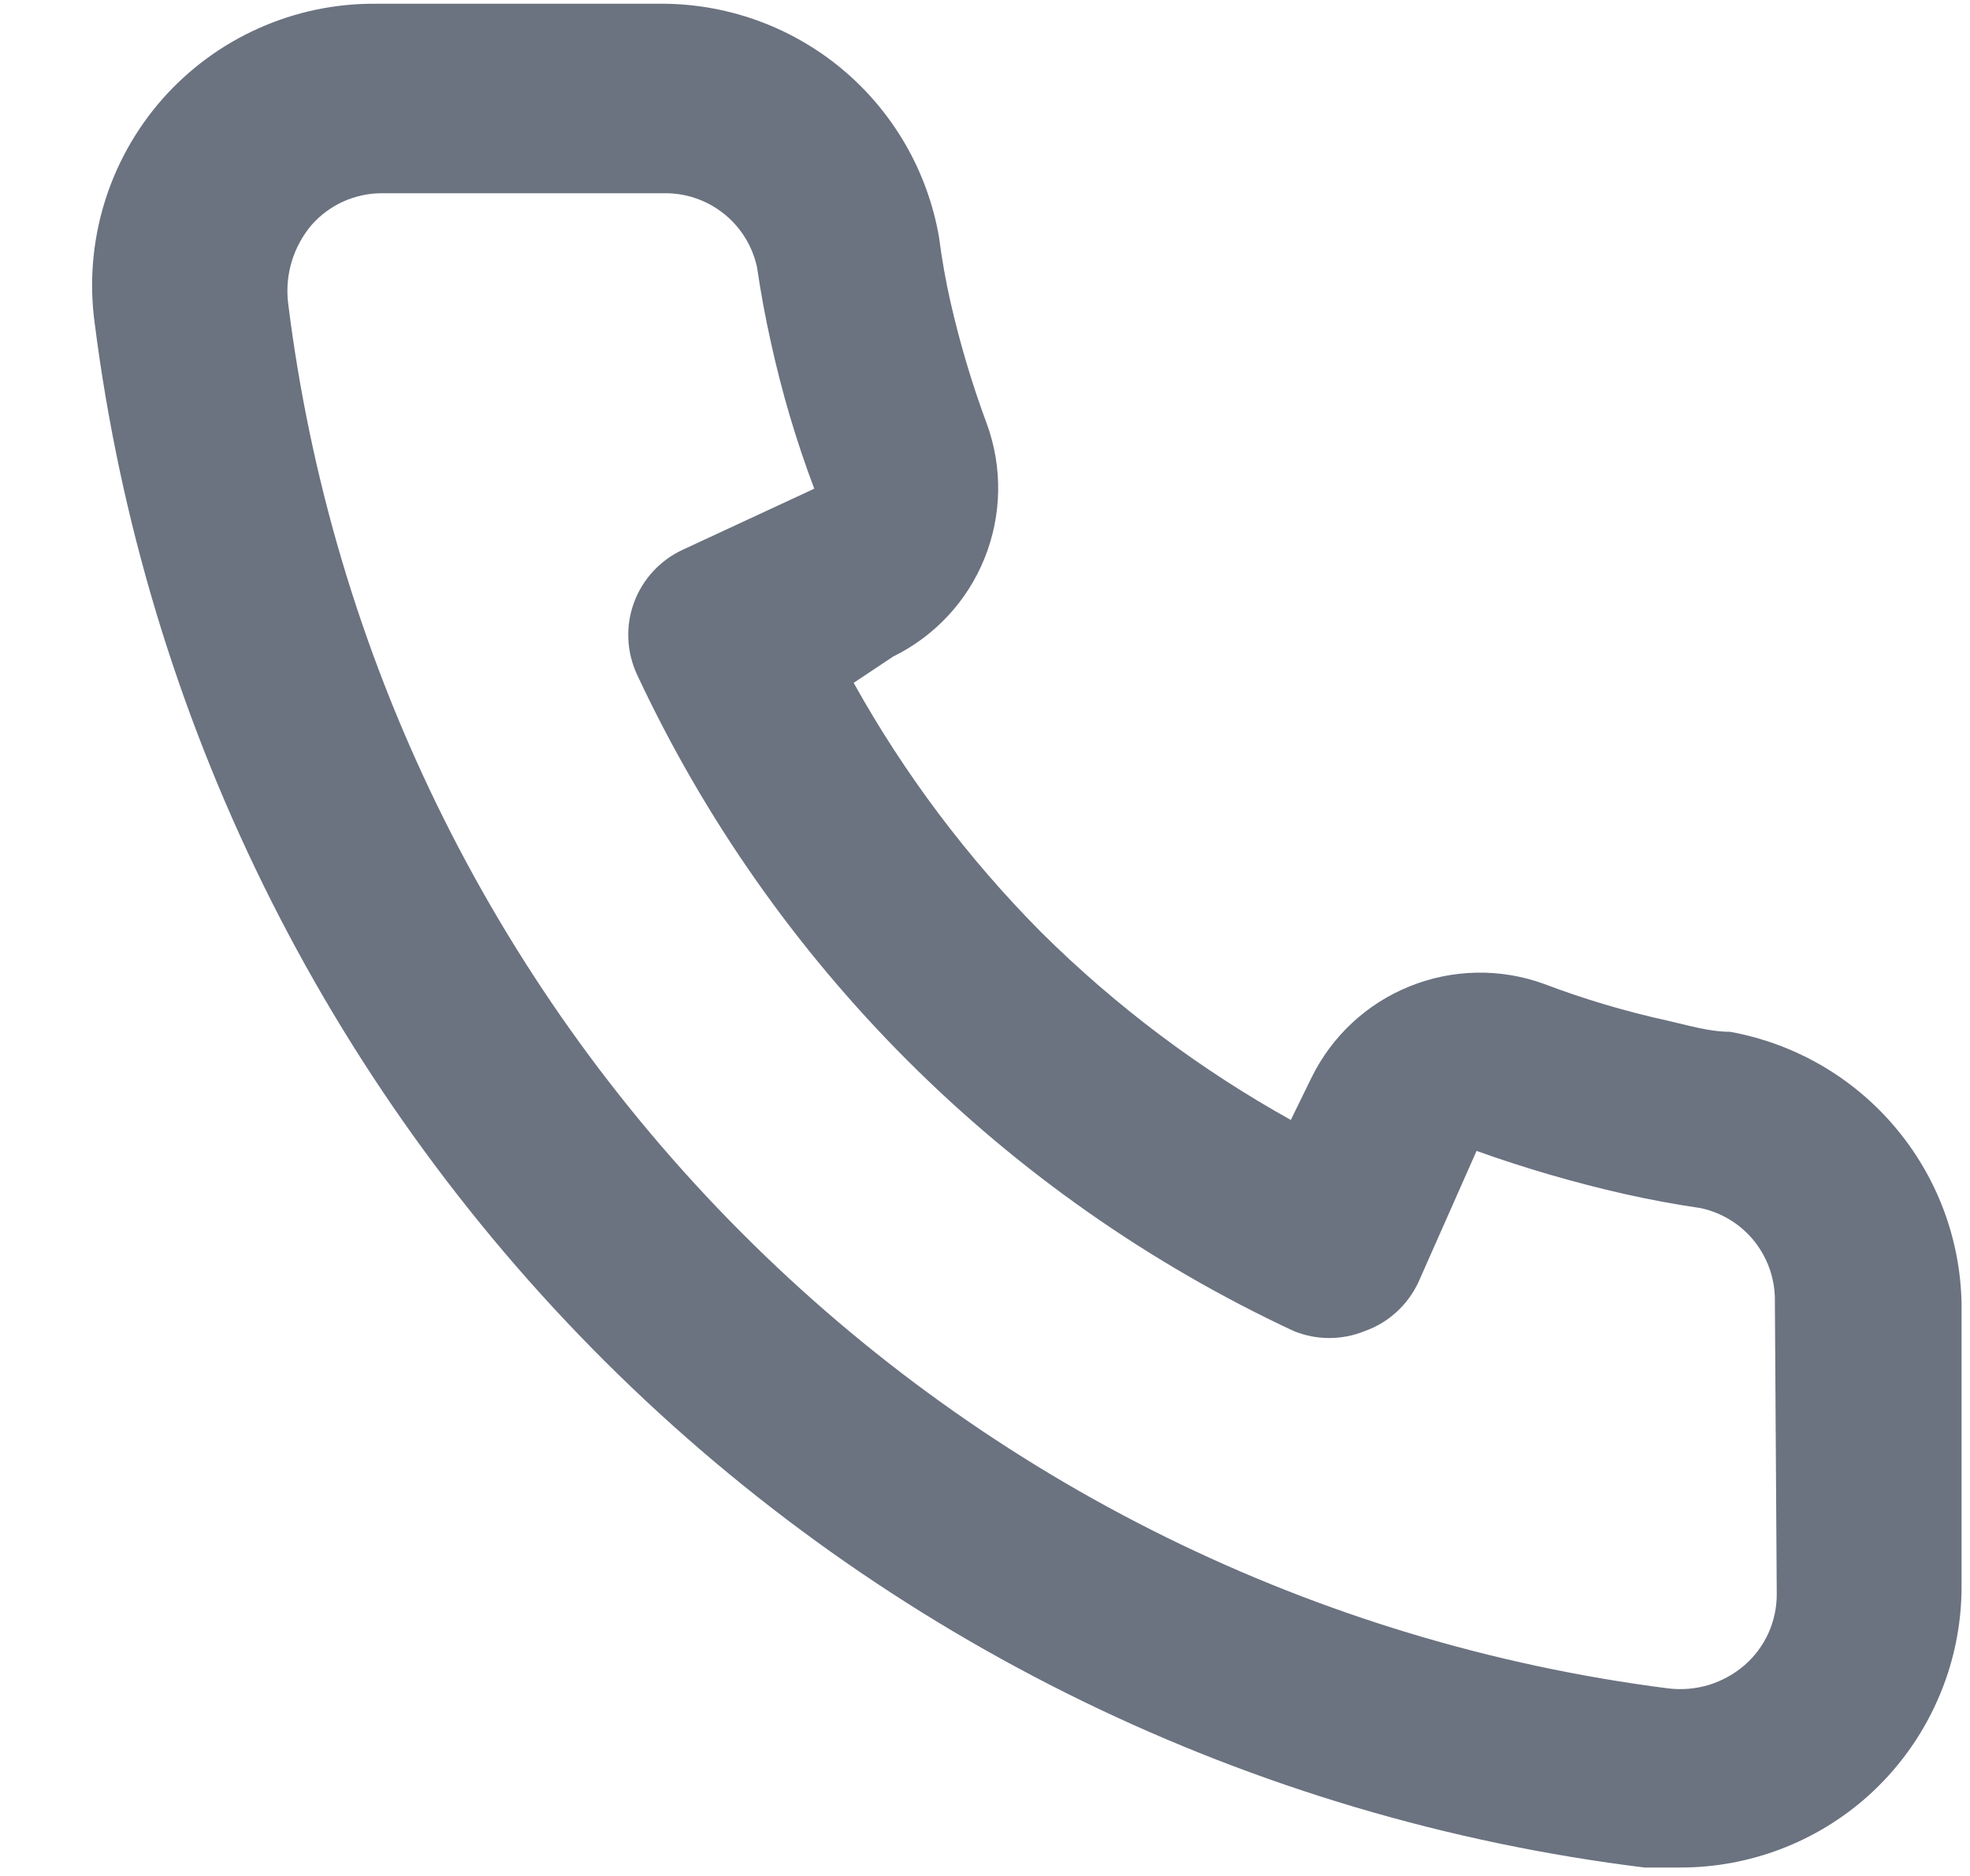
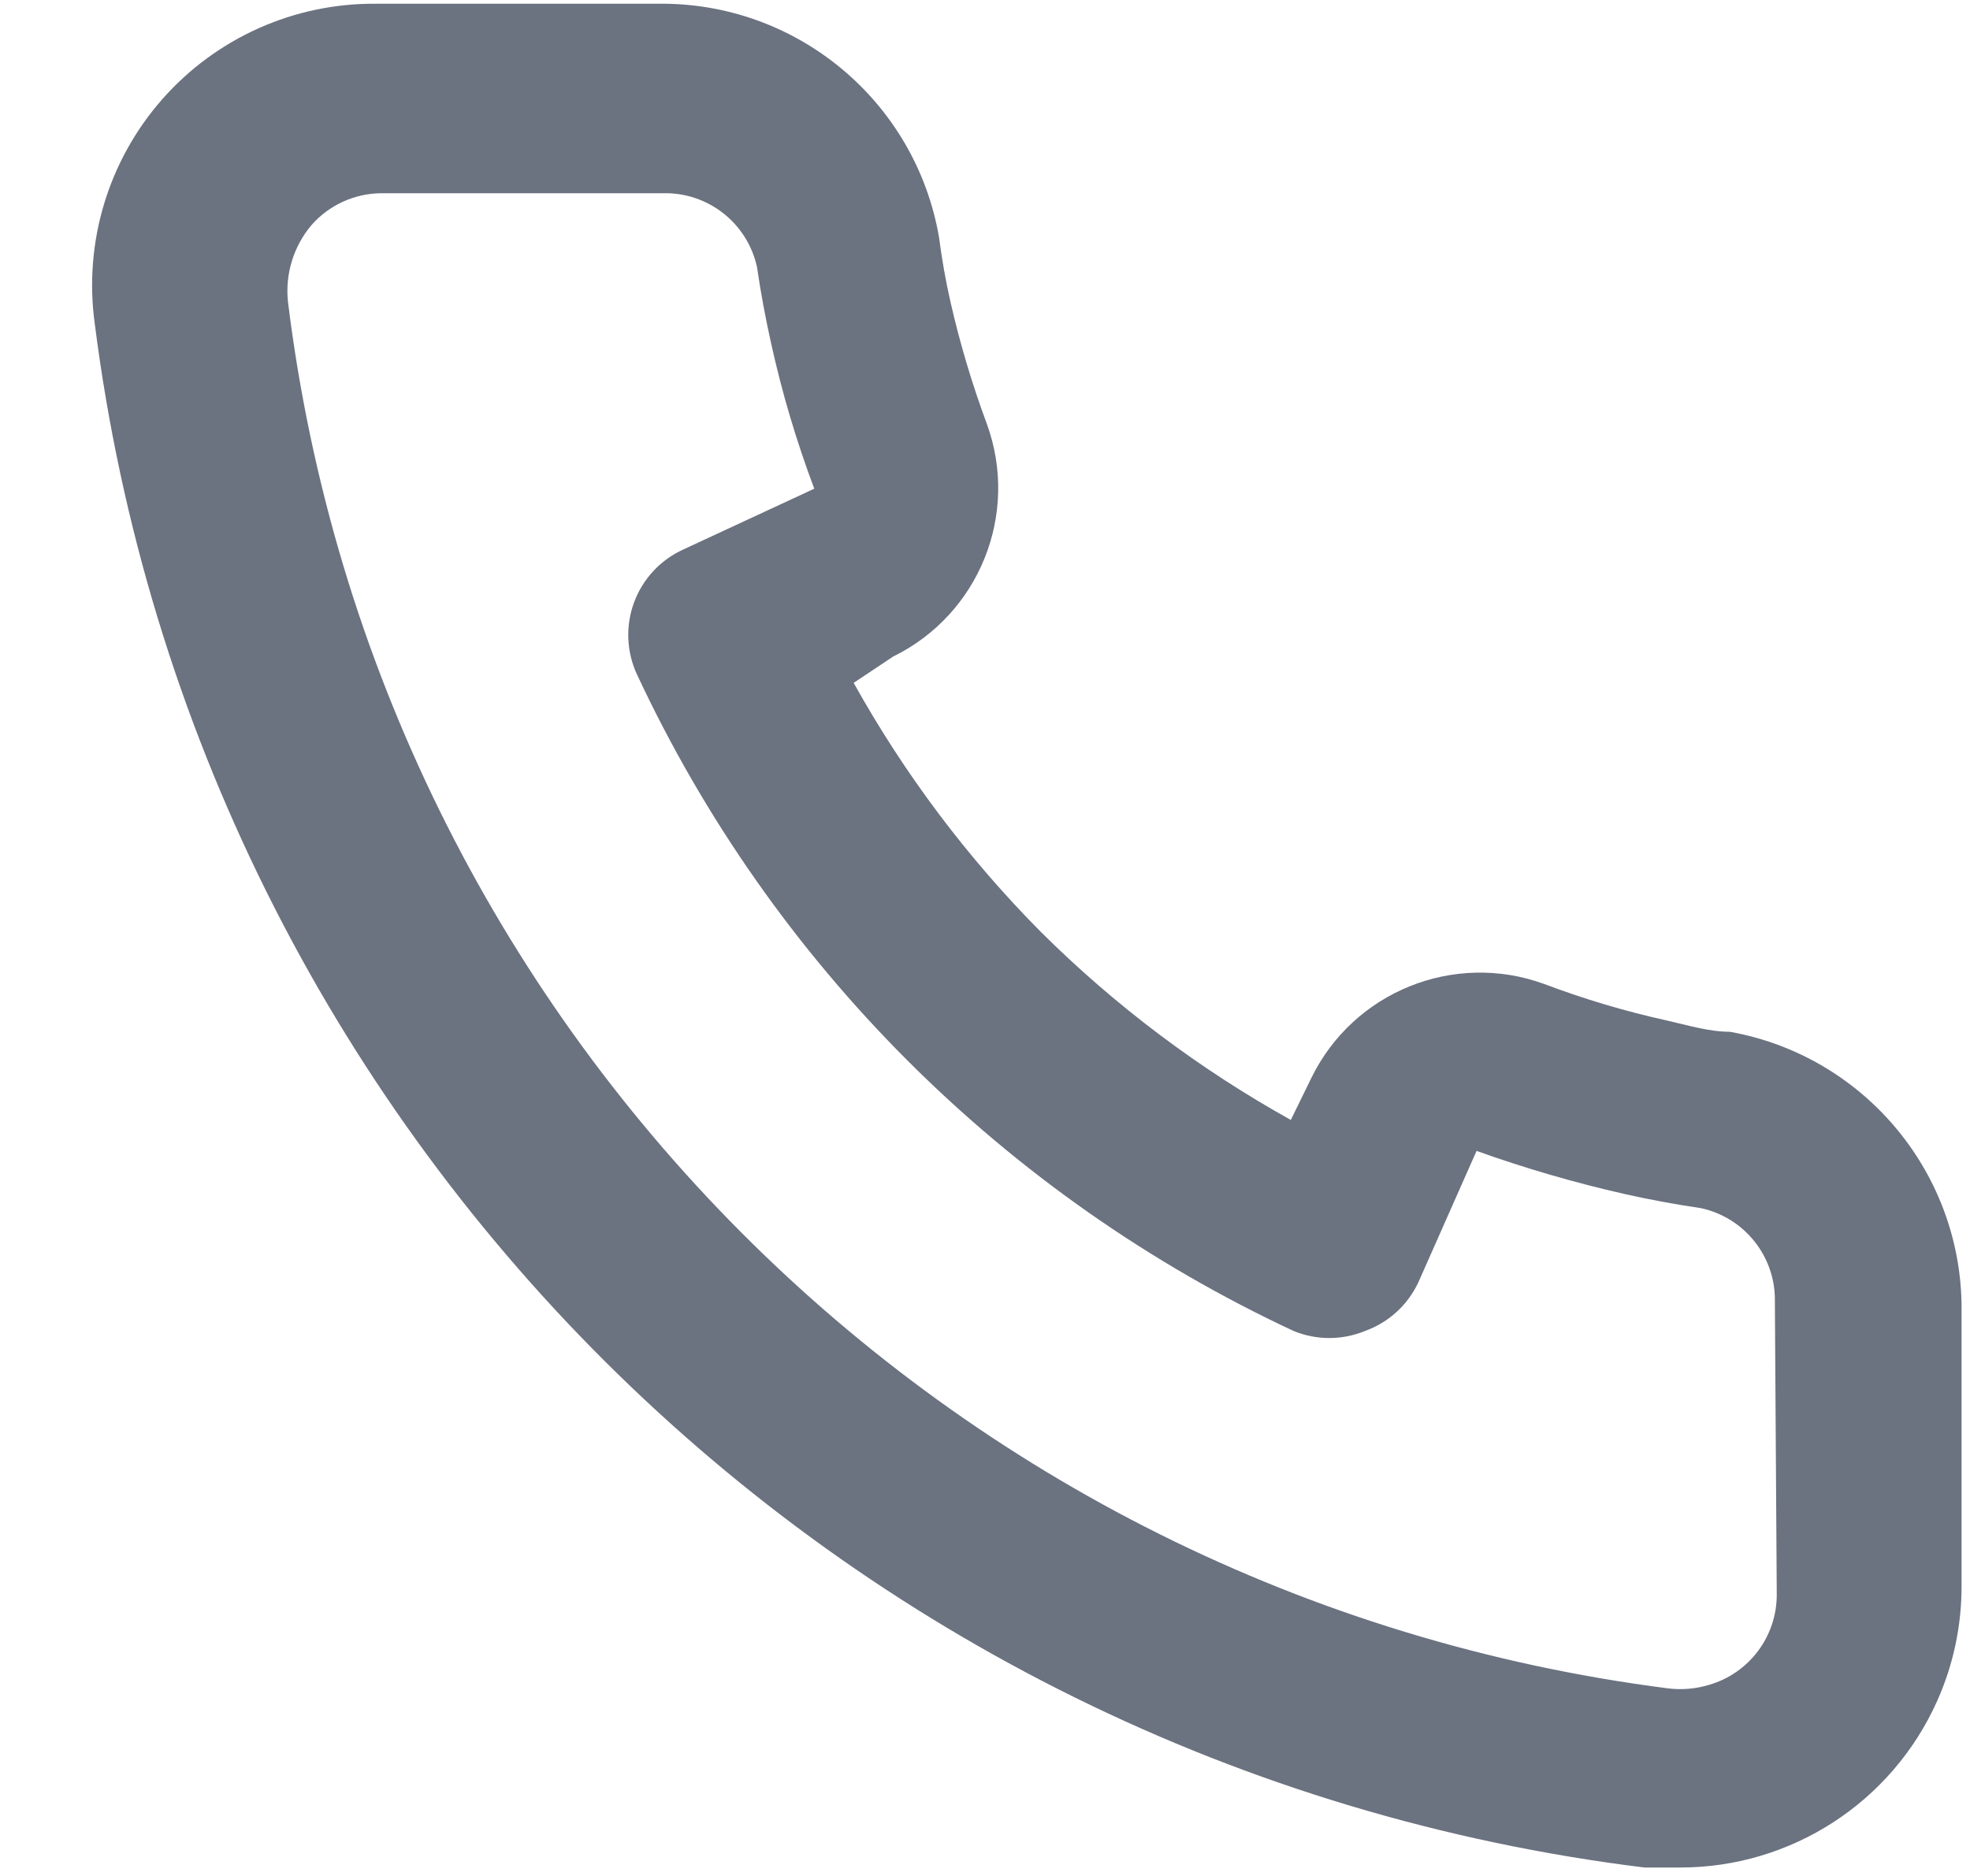
- <svg xmlns="http://www.w3.org/2000/svg" width="21" height="20" viewBox="0 0 21 20" fill="none">
-   <path d="M18.44 11C18.22 11 17.99 10.93 17.77 10.88C17.325 10.782 16.887 10.652 16.46 10.49C15.996 10.321 15.486 10.33 15.028 10.515C14.57 10.699 14.197 11.047 13.98 11.49L13.76 11.94C12.786 11.398 11.891 10.725 11.1 9.94C10.315 9.149 9.642 8.254 9.1 7.28L9.52 7C9.963 6.783 10.311 6.41 10.495 5.952C10.68 5.494 10.689 4.984 10.52 4.52C10.361 4.093 10.231 3.655 10.13 3.21C10.08 2.99 10.04 2.76 10.01 2.53C9.889 1.826 9.52 1.188 8.97 0.731C8.42 0.275 7.725 0.03 7.01 0.04H4.01C3.579 0.036 3.152 0.125 2.759 0.301C2.365 0.476 2.014 0.735 1.729 1.058C1.445 1.382 1.233 1.763 1.109 2.176C0.985 2.589 0.951 3.023 1.01 3.45C1.543 7.639 3.456 11.532 6.448 14.513C9.439 17.494 13.339 19.393 17.53 19.91H17.91C18.647 19.911 19.359 19.641 19.91 19.15C20.226 18.867 20.479 18.52 20.651 18.132C20.824 17.745 20.912 17.325 20.91 16.9V13.9C20.898 13.206 20.645 12.537 20.194 12.008C19.744 11.479 19.124 11.123 18.44 11V11ZM18.94 17C18.94 17.142 18.909 17.282 18.851 17.412C18.792 17.541 18.707 17.656 18.6 17.75C18.489 17.847 18.358 17.919 18.217 17.963C18.075 18.006 17.927 18.018 17.78 18C14.035 17.52 10.556 15.807 7.893 13.13C5.229 10.454 3.532 6.967 3.07 3.22C3.054 3.074 3.068 2.925 3.111 2.784C3.154 2.644 3.225 2.513 3.32 2.4C3.414 2.293 3.529 2.208 3.658 2.149C3.788 2.091 3.928 2.06 4.07 2.06H7.07C7.303 2.055 7.53 2.131 7.712 2.275C7.895 2.419 8.021 2.623 8.07 2.85C8.11 3.123 8.16 3.393 8.22 3.66C8.336 4.187 8.489 4.705 8.68 5.21L7.28 5.86C7.16 5.915 7.053 5.993 6.963 6.09C6.874 6.186 6.804 6.3 6.759 6.423C6.713 6.547 6.692 6.678 6.698 6.81C6.703 6.941 6.735 7.071 6.79 7.19C8.229 10.273 10.707 12.751 13.79 14.19C14.034 14.29 14.306 14.29 14.55 14.19C14.675 14.146 14.789 14.077 14.887 13.987C14.985 13.898 15.064 13.79 15.12 13.67L15.74 12.27C16.257 12.455 16.785 12.609 17.32 12.73C17.587 12.79 17.857 12.84 18.13 12.88C18.357 12.929 18.561 13.055 18.705 13.238C18.849 13.421 18.925 13.648 18.92 13.88L18.94 17Z" fill="#6B7280" />
+ <svg xmlns="http://www.w3.org/2000/svg" width="21" height="20" fill="none">
+   <path d="M18.44 11c-.22 0-.45-.07-.67-.12a9.443 9.443 0 0 1-1.31-.39 2 2 0 0 0-2.48 1l-.22.45a12.18 12.18 0 0 1-2.66-2 12.18 12.18 0 0 1-2-2.66L9.52 7a2 2 0 0 0 1-2.48 10.32 10.32 0 0 1-.39-1.31c-.05-.22-.09-.45-.12-.68a3 3 0 0 0-3-2.49h-3a3 3 0 0 0-3 3.41 19 19 0 0 0 16.52 16.46h.38a3 3 0 0 0 2.741-1.778c.173-.387.261-.808.259-1.232v-3a3 3 0 0 0-2.47-2.9Zm.5 6a1 1 0 0 1-.723.963c-.142.043-.29.055-.437.037A17 17 0 0 1 3.07 3.22a1.09 1.09 0 0 1 .25-.82 1 1 0 0 1 .75-.34h3a1 1 0 0 1 1 .79c.04.273.09.543.15.81.116.527.27 1.045.46 1.55l-1.4.65a1 1 0 0 0-.49 1.33 14.49 14.49 0 0 0 7 7 1 1 0 0 0 .76 0 1 1 0 0 0 .57-.52l.62-1.4c.517.185 1.045.339 1.58.46.267.06.537.11.81.15a1 1 0 0 1 .79 1l.02 3.12Z" fill="#6B7280" />
</svg>
